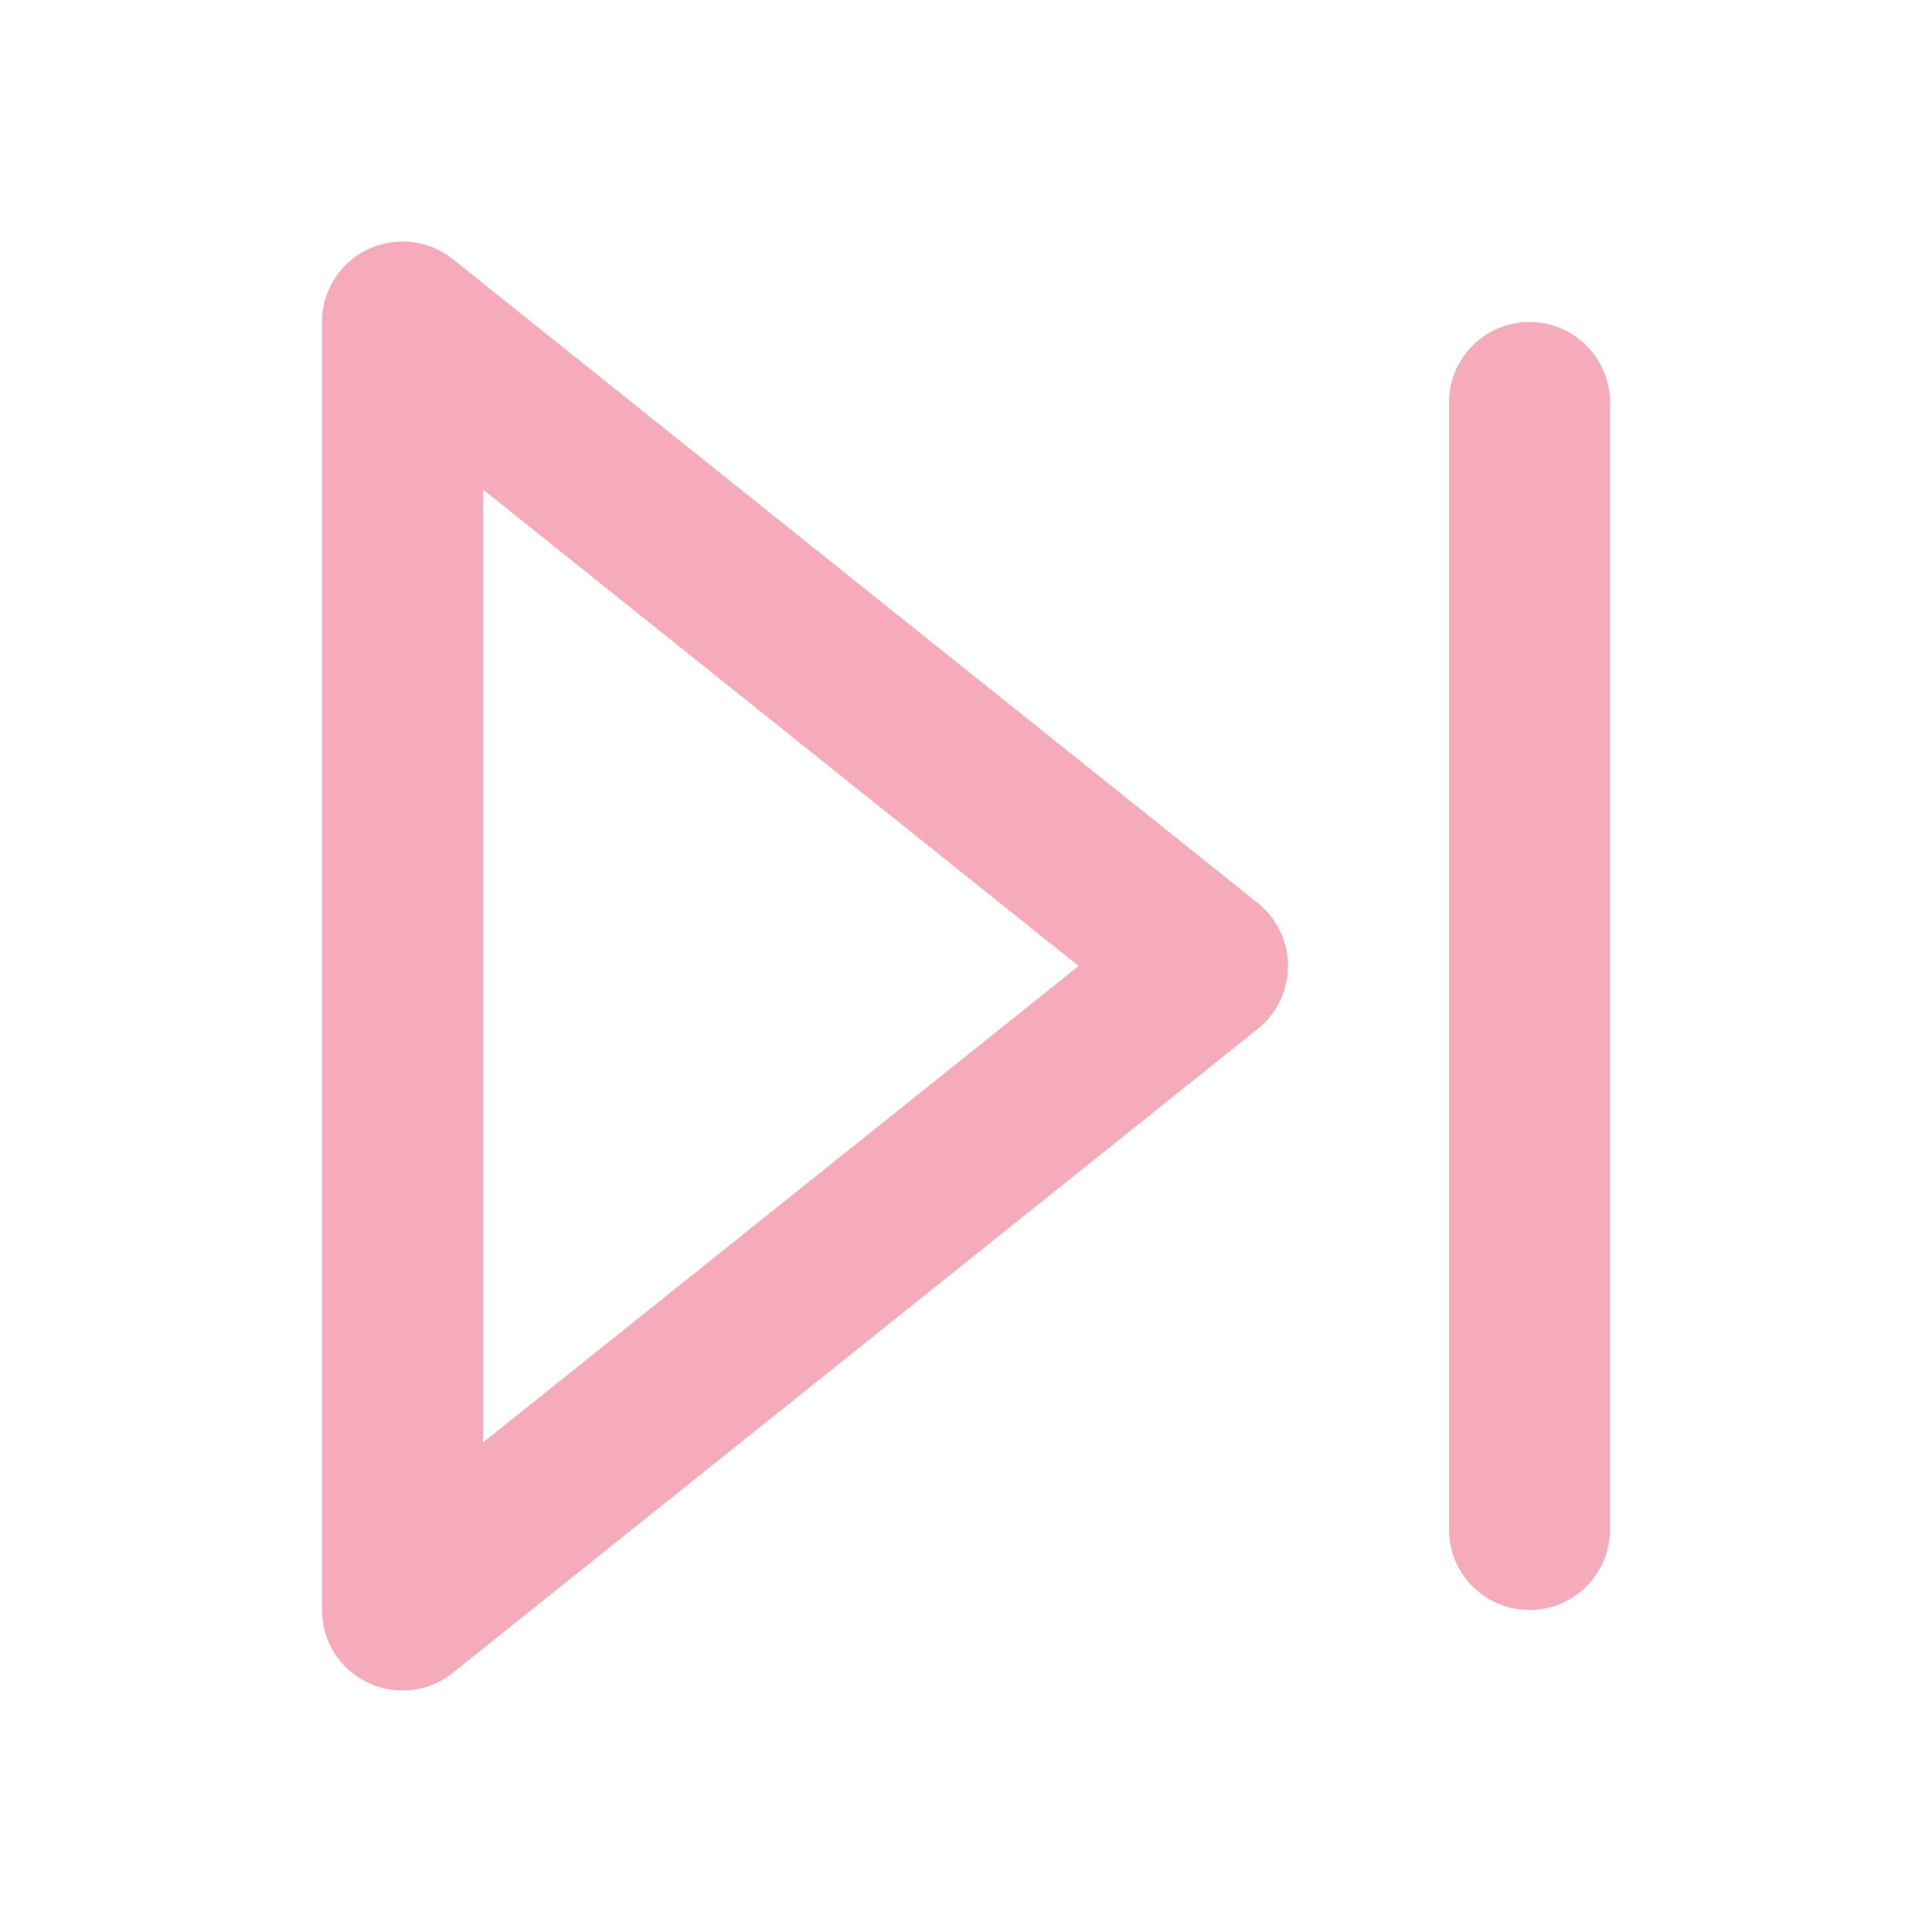
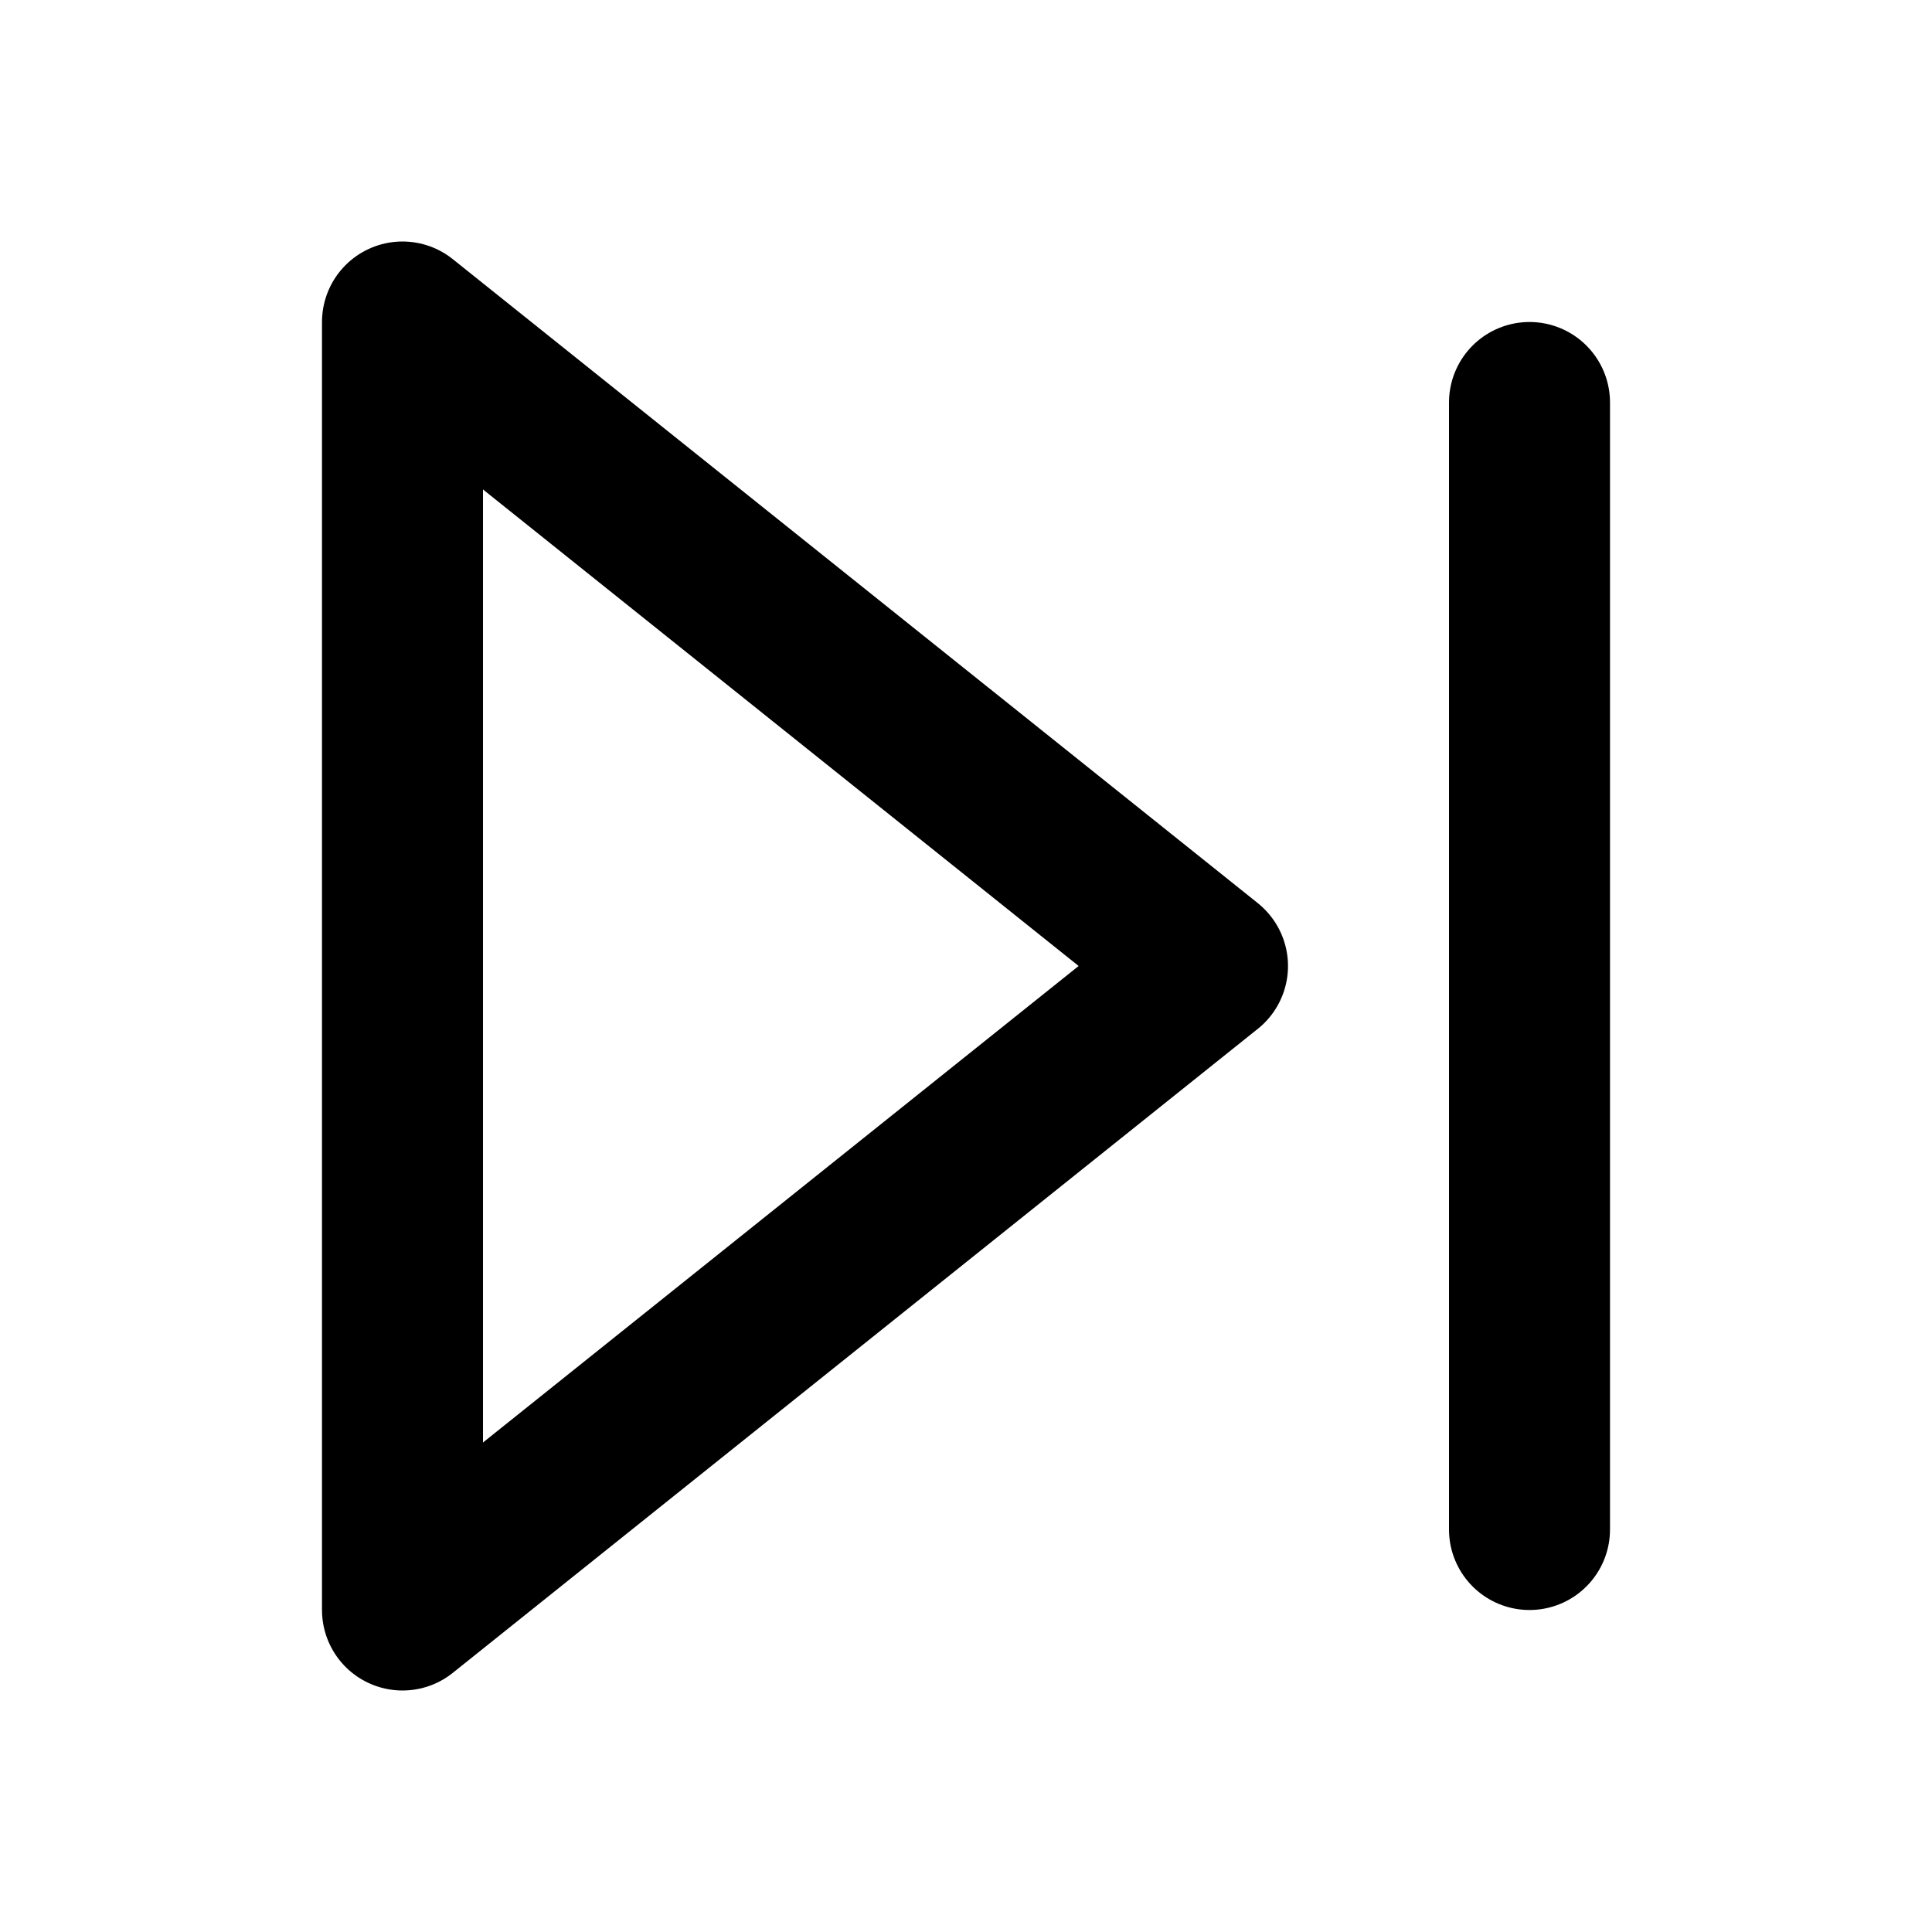
- <svg xmlns="http://www.w3.org/2000/svg" width="24" height="24" viewBox="0 0 24 24" fill="none" stroke="#f5abb9" stroke-width="2" stroke-linecap="round" stroke-linejoin="round">
+ <svg xmlns="http://www.w3.org/2000/svg" width="24" height="24" viewBox="0 0 24 24" fill="none" stroke="#000000" stroke-width="2" stroke-linecap="round" stroke-linejoin="round">
  <polygon points="5 4 15 12 5 20 5 4" />
  <line x1="19" y1="5" x2="19" y2="19" />
</svg>
